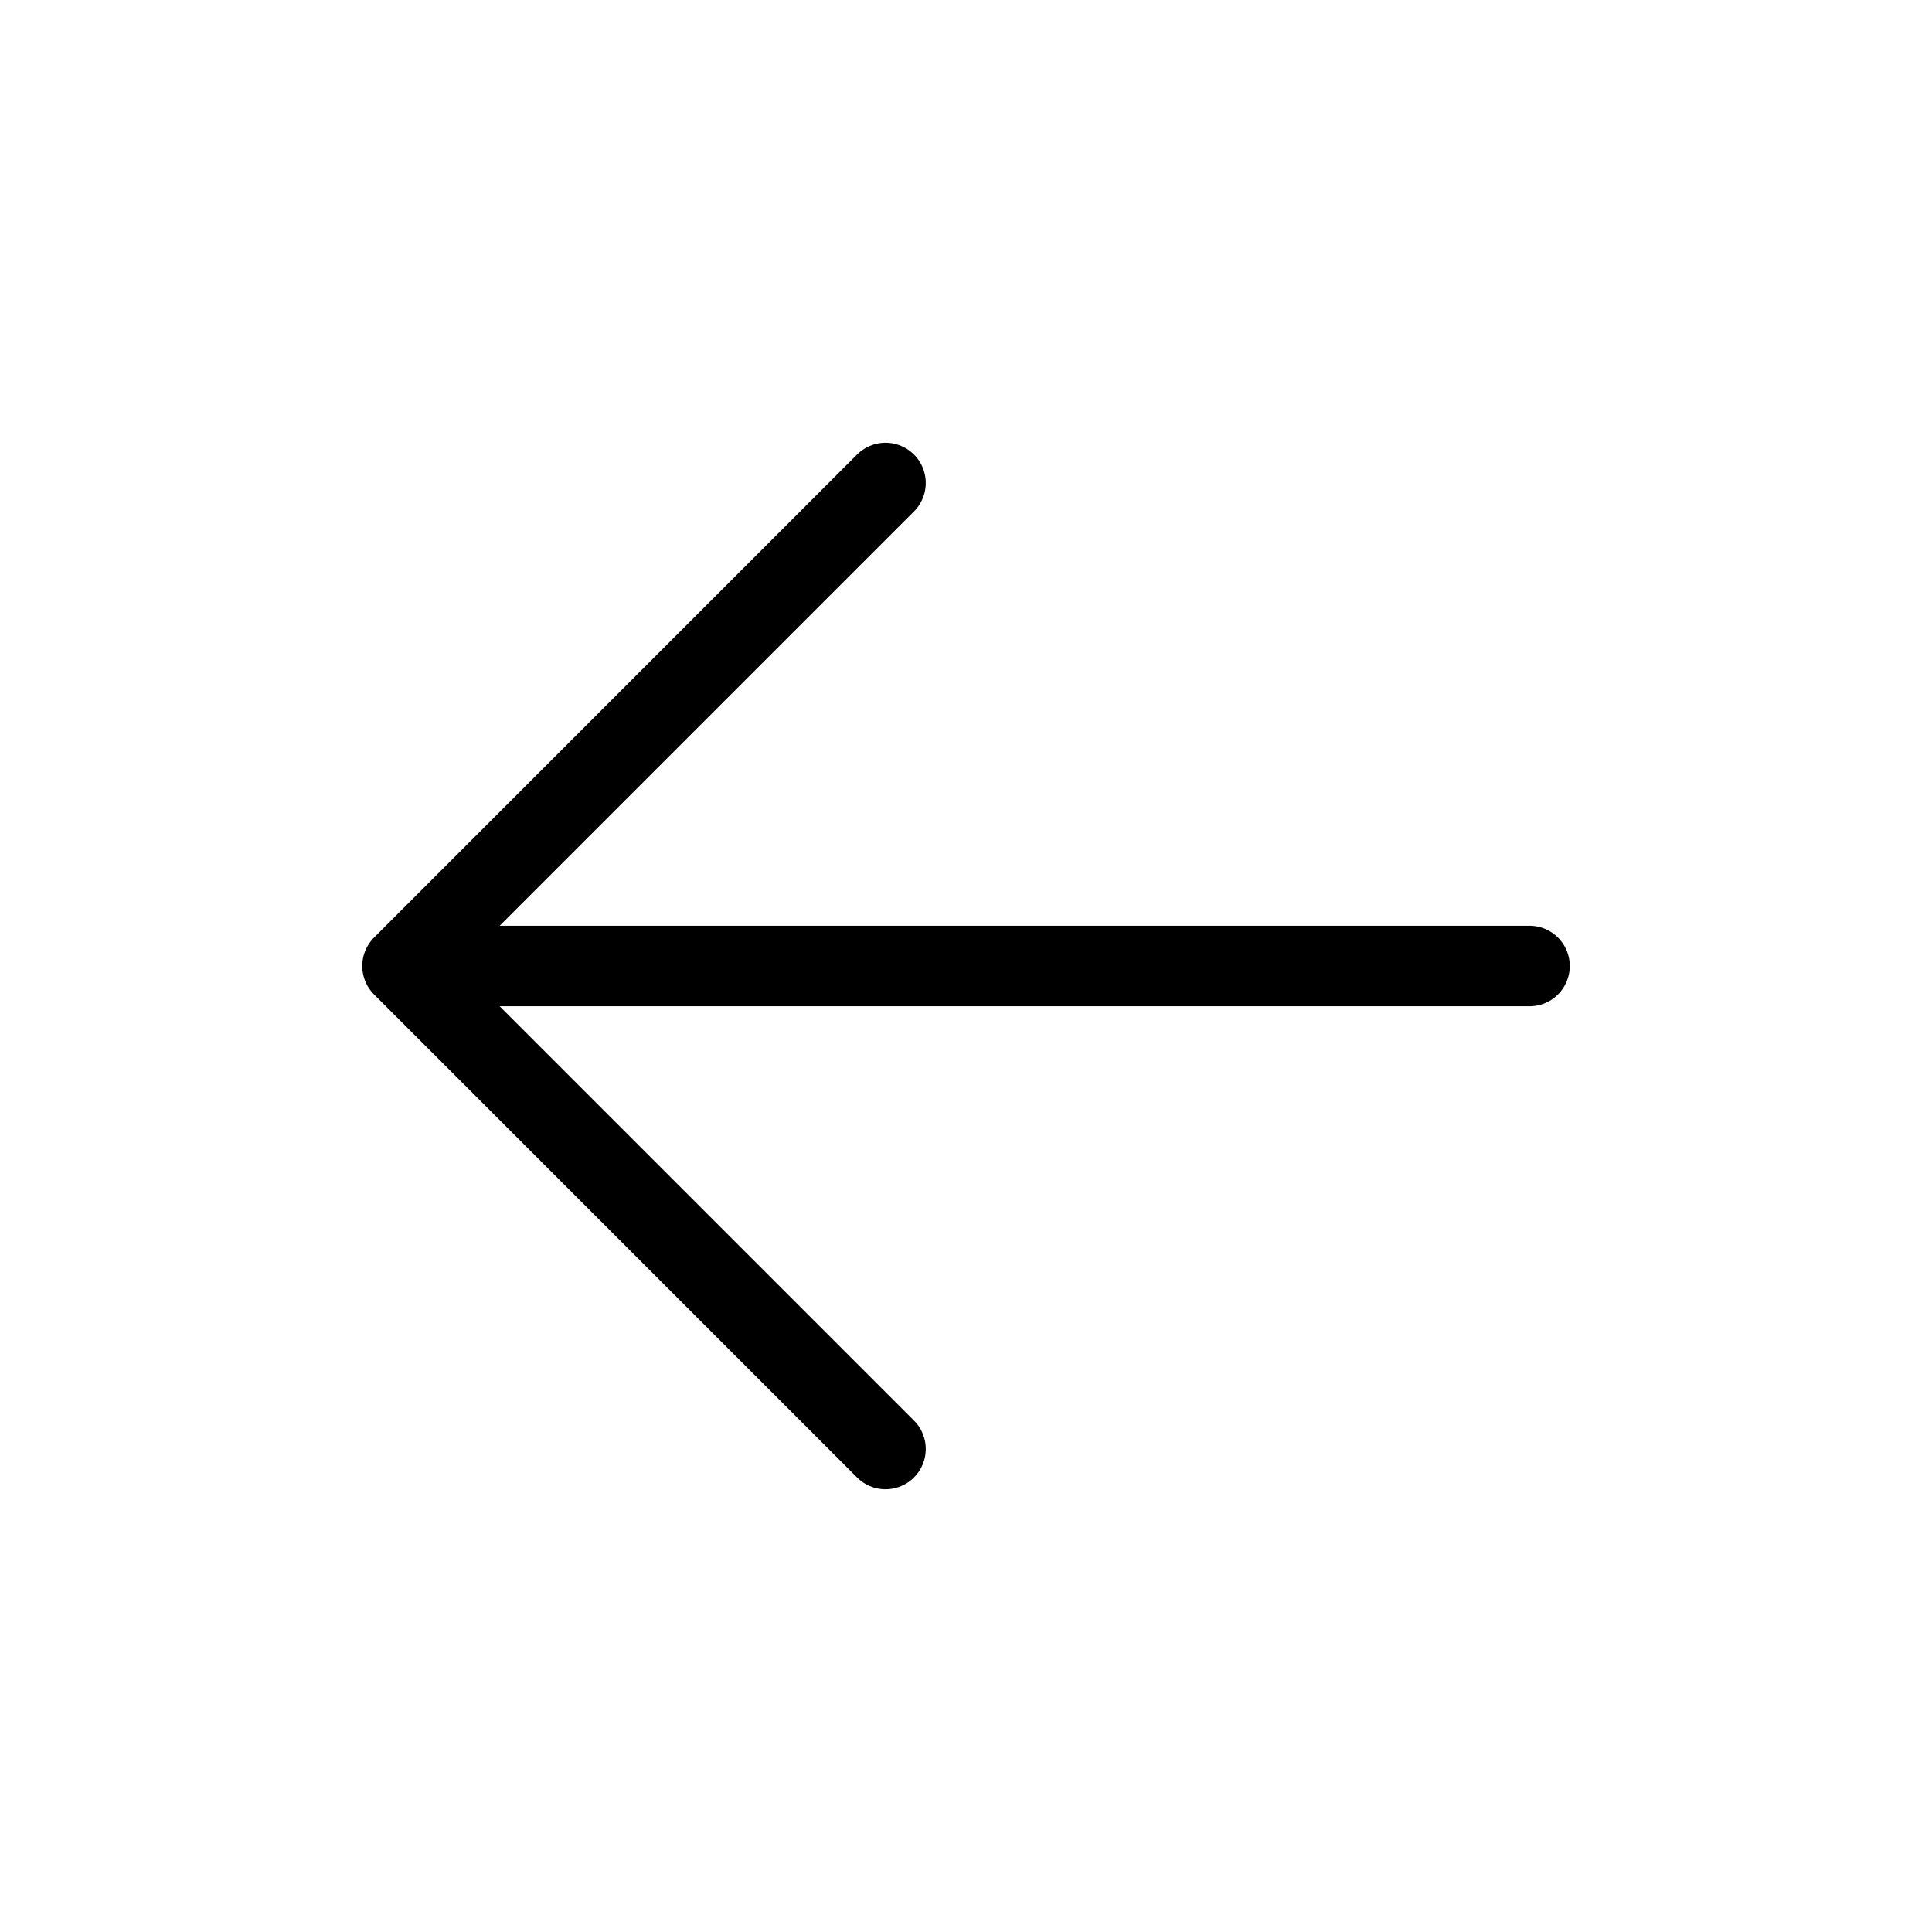
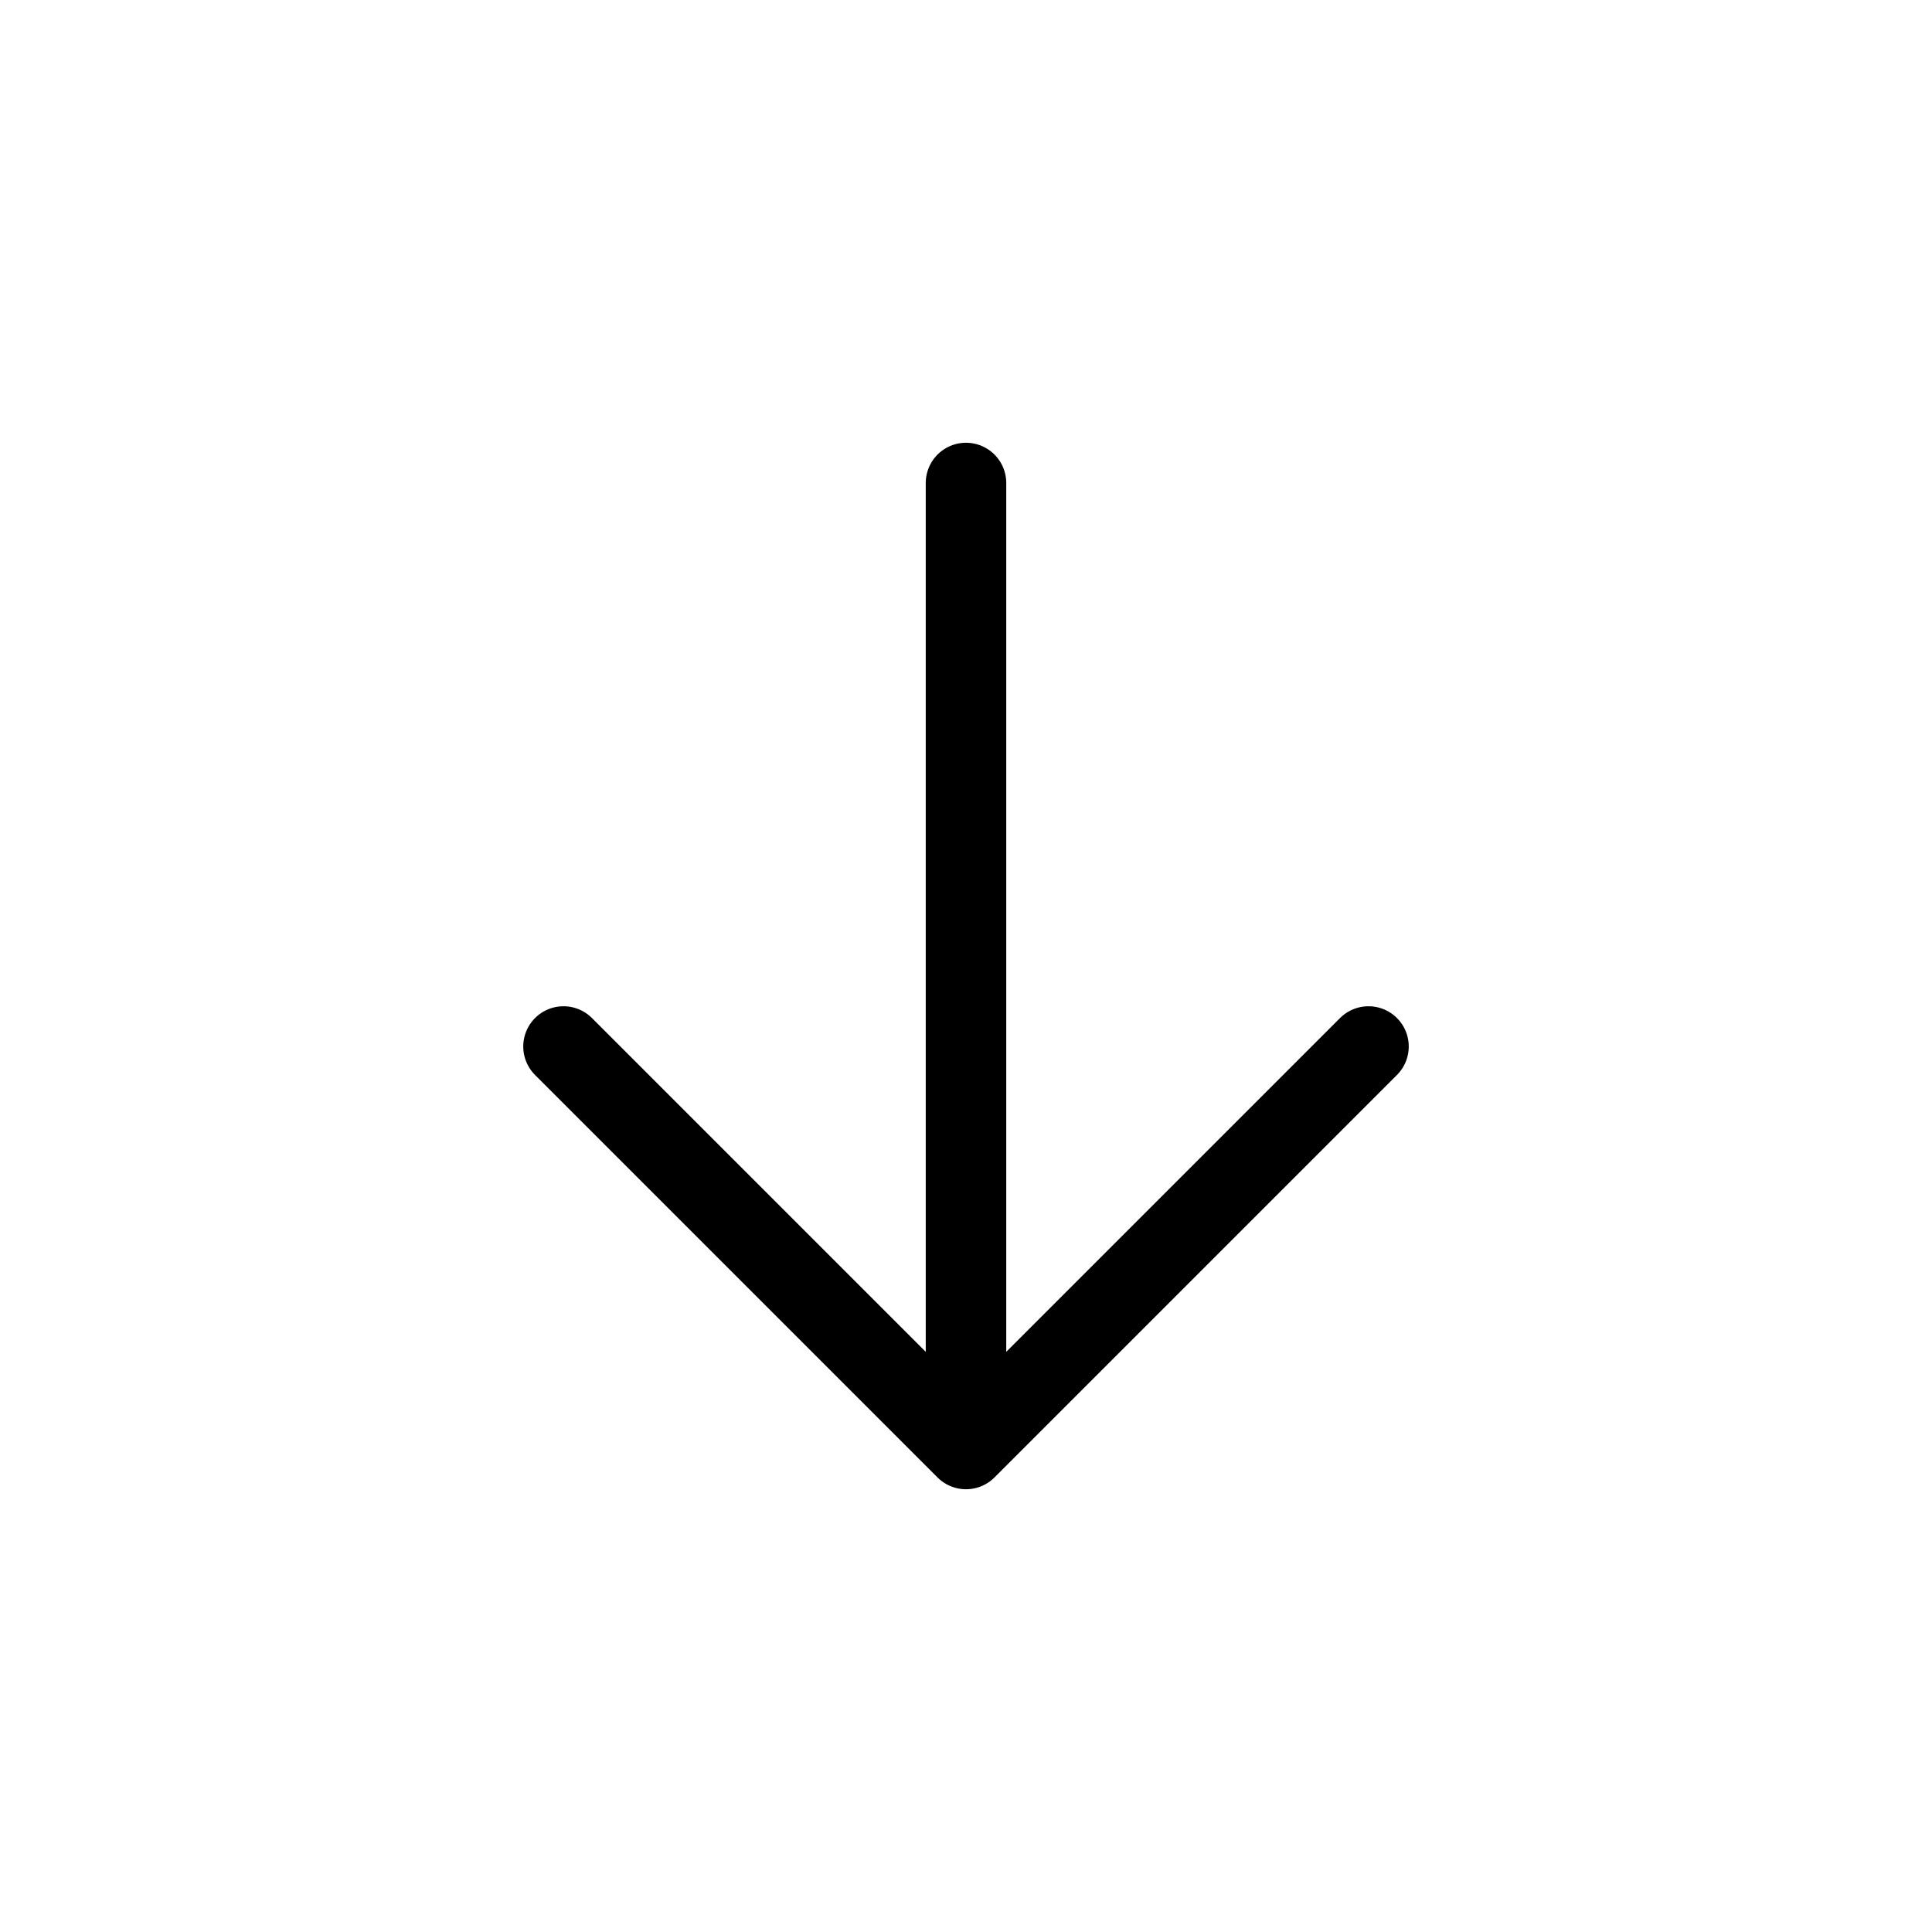
<svg xmlns="http://www.w3.org/2000/svg" width="800px" height="800px" viewBox="0 0 24 24" fill="none">
-   <path d="M5 12H19M5 12L11 6M5 12L11 18" stroke="currentColor" stroke-width="1" stroke-linecap="round" stroke-linejoin="round" />
+   <path d="M12 6L12 18M12 18L17 13M12 18L7 13" stroke="currentColor" stroke-linecap="round" stroke-linejoin="round" />
</svg>
